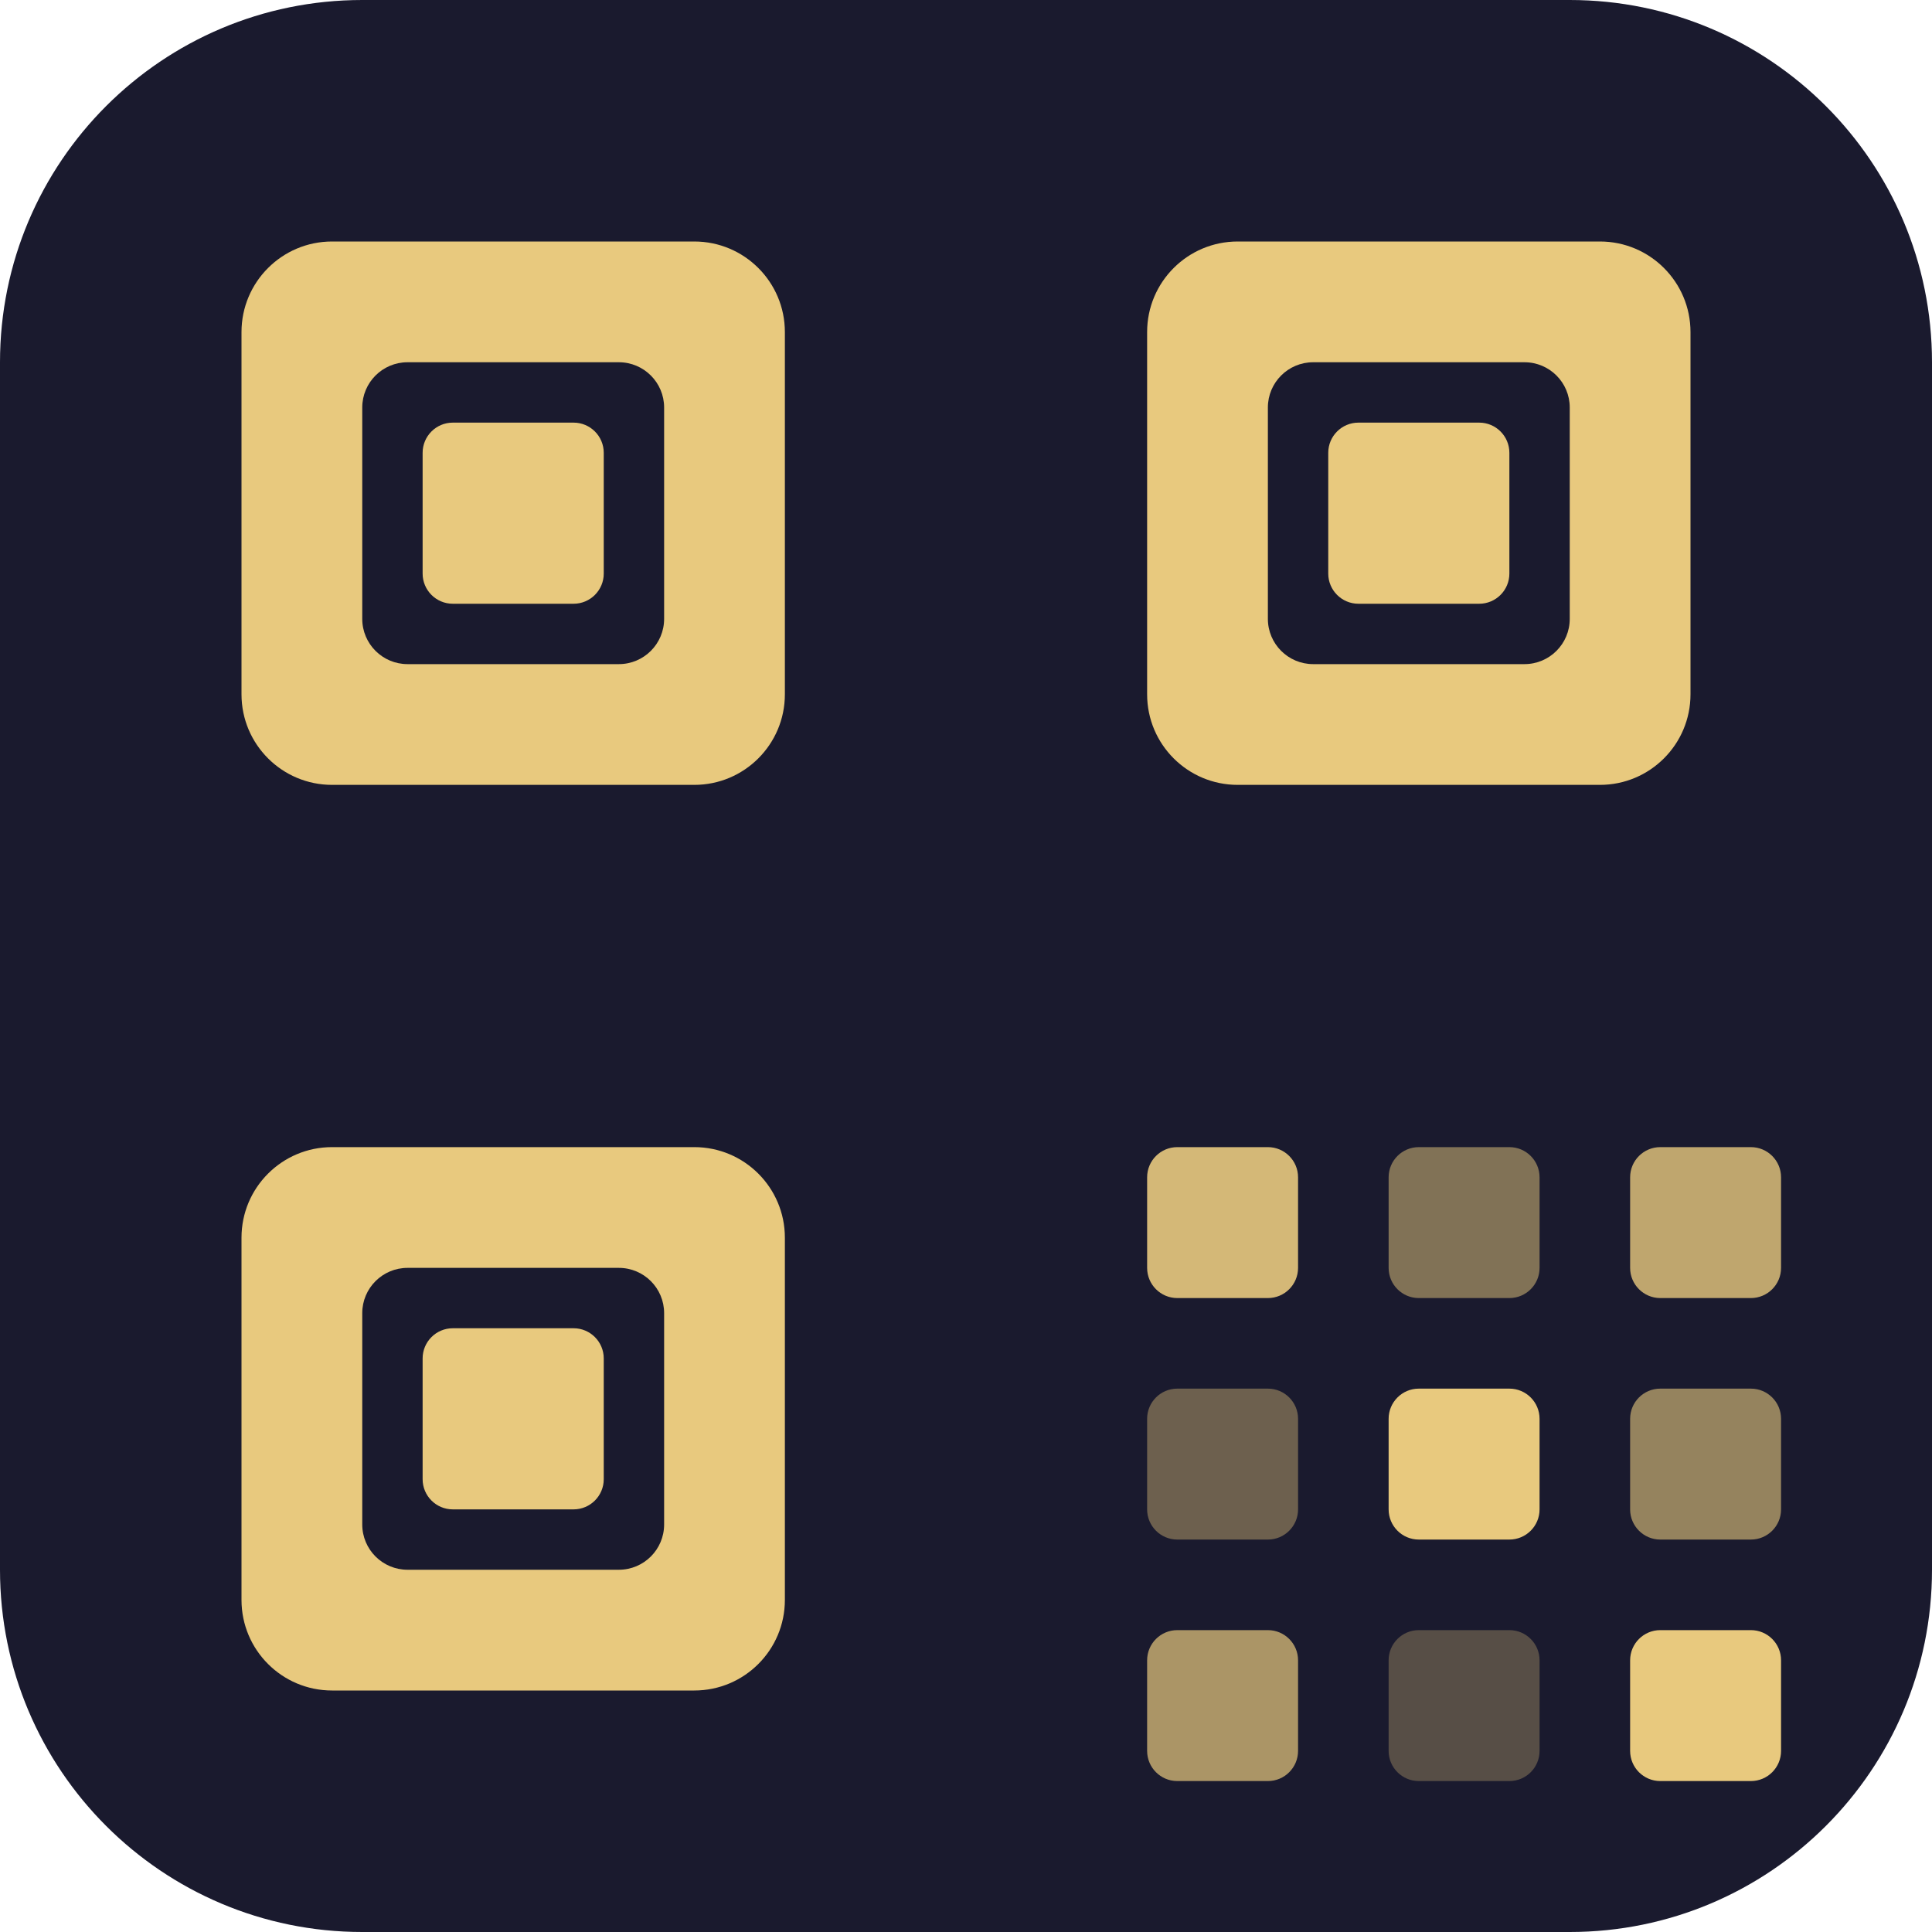
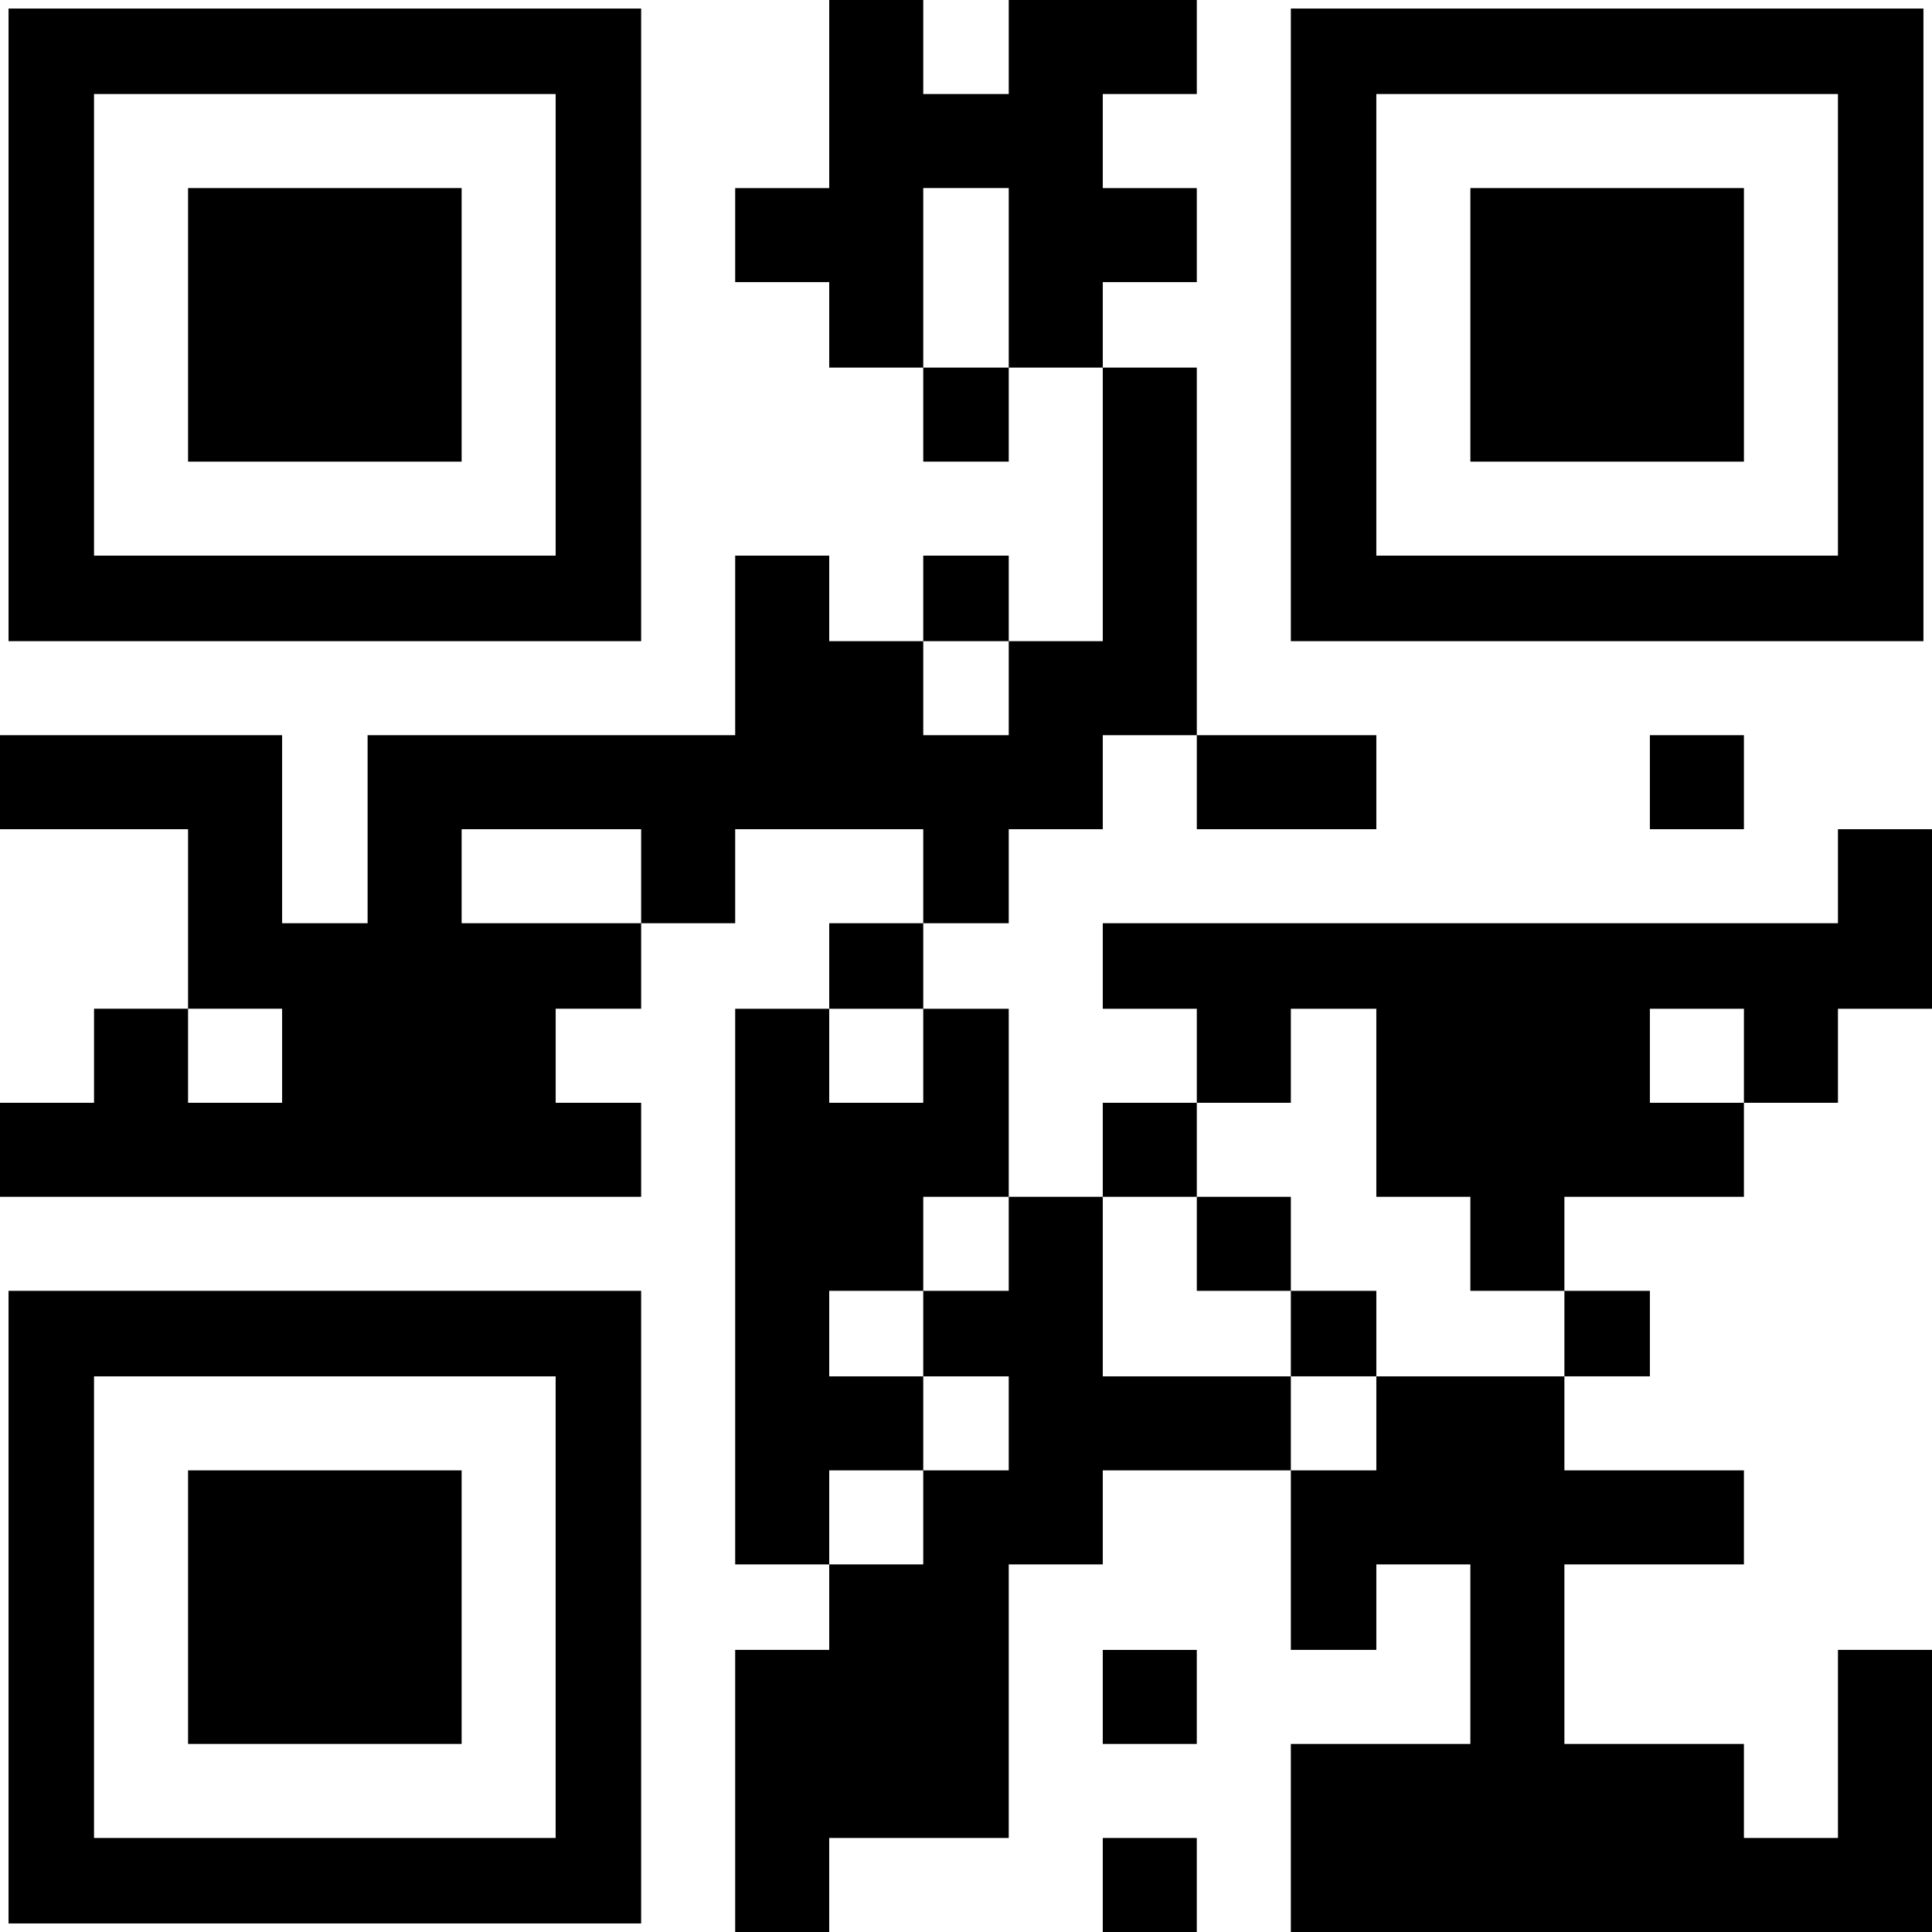
- <svg xmlns="http://www.w3.org/2000/svg" viewBox="0 0 64 64" fill="none">
-   <rect width="64" height="64" rx="12" fill="#1a1a2e" />
-   <rect x="8" y="8" width="18" height="18" rx="3" fill="#e8c97e" />
-   <rect x="12" y="12" width="10" height="10" rx="1.5" fill="#1a1a2e" />
-   <rect x="14" y="14" width="6" height="6" rx="1" fill="#e8c97e" />
-   <rect x="38" y="8" width="18" height="18" rx="3" fill="#e8c97e" />
-   <rect x="42" y="12" width="10" height="10" rx="1.5" fill="#1a1a2e" />
-   <rect x="44" y="14" width="6" height="6" rx="1" fill="#e8c97e" />
-   <rect x="8" y="38" width="18" height="18" rx="3" fill="#e8c97e" />
-   <rect x="12" y="42" width="10" height="10" rx="1.5" fill="#1a1a2e" />
-   <rect x="14" y="44" width="6" height="6" rx="1" fill="#e8c97e" />
-   <rect x="38" y="38" width="5" height="5" rx="1" fill="#e8c97e" opacity="0.9" />
-   <rect x="46" y="38" width="5" height="5" rx="1" fill="#e8c97e" opacity="0.5" />
-   <rect x="54" y="38" width="5" height="5" rx="1" fill="#e8c97e" opacity="0.8" />
-   <rect x="38" y="46" width="5" height="5" rx="1" fill="#e8c97e" opacity="0.4" />
-   <rect x="46" y="46" width="5" height="5" rx="1" fill="#e8c97e" opacity="1" />
-   <rect x="54" y="46" width="5" height="5" rx="1" fill="#e8c97e" opacity="0.6" />
-   <rect x="38" y="54" width="5" height="5" rx="1" fill="#e8c97e" opacity="0.7" />
-   <rect x="46" y="54" width="5" height="5" rx="1" fill="#e8c97e" opacity="0.3" />
-   <rect x="54" y="54" width="5" height="5" rx="1" fill="#e8c97e" opacity="1" />
+ <svg xmlns="http://www.w3.org/2000/svg" width="100%" height="100%" viewBox="0 0 256 256" version="1.1" xml:space="preserve" style="fill-rule:evenodd;clip-rule:evenodd;stroke-linejoin:round;stroke-miterlimit:2;">
+   <g id="Background">
+     <path id="Path-1" d="M24.92,133.664l0,-23.788l-24.92,0l0,-12.46l37.381,0l0,24.92l11.327,0l0,-24.92l48.708,0l0,-23.788l12.46,0l0,11.327l12.46,0l0,12.46l11.327,0l0,-12.46l12.46,0l0,-36.248l12.46,0l0,48.708l-12.46,0l0,12.46l-12.46,0l0,12.46l-11.327,0l0,-12.46l-24.92,0l0,12.46l-12.46,0l0,-12.46l-23.788,0l0,12.46l23.788,0l0,11.327l-11.327,0l0,12.46l11.327,0l0,12.46l-84.956,0l0,-12.46l12.46,0l0,-12.46l12.46,0l0,12.46l12.46,0l0,-12.46l-12.46,0Zm97.416,-48.708l0,-11.327l11.327,0l0,11.327l-11.327,0Zm0,37.381l0,11.327l-12.46,0l0,-11.327l12.46,0Zm0,11.327l11.327,0l0,24.92l-11.327,0l0,12.46l-12.46,0l0,11.327l12.46,0l0,12.46l-12.46,0l0,12.46l-12.46,0l0,-73.628l12.46,0l0,12.46l12.46,0l0,-12.46Zm11.327,24.92l12.46,0l0,23.788l24.92,0l0,12.46l-24.92,0l0,12.46l-12.46,0l0,36.248l-23.788,0l0,12.46l-12.46,0l0,-37.381l12.46,0l0,-11.327l12.46,0l0,-12.46l11.327,0l0,-12.46l-11.327,0l0,-11.327l11.327,0l0,-12.46Zm12.46,0l0,-12.46l12.46,0l0,12.46l-12.46,0Zm12.46,-12.46l0,-12.46l-12.46,0l0,-11.327l97.416,0l0,-12.46l12.46,0l0,23.788l-12.46,0l0,12.46l-12.46,0l0,-12.46l-12.46,0l0,12.46l12.46,0l0,12.46l-23.788,0l0,12.46l-12.46,0l0,-12.46l-12.46,0l0,-24.92l-11.327,0l0,12.46l-12.46,0Zm72.496,48.708l0,12.46l-23.788,0l0,23.788l23.788,0l0,12.46l12.46,0l0,-24.92l12.46,0l0,37.381l-84.956,0l0,-24.92l23.788,0l0,-23.788l-12.46,0l0,11.327l-11.327,0l0,-23.788l11.327,0l0,-12.46l24.92,0l0,12.46l23.788,0Zm-72.496,-97.416l23.788,0l0,12.46l-23.788,0l0,-12.46Zm-12.46,-48.708l-12.46,0l0,-23.788l-11.327,0l0,23.788l-12.46,0l0,-11.327l-12.46,0l0,-12.46l12.46,0l0,-24.92l12.46,0l0,12.46l11.327,0l0,-12.46l24.92,0l0,12.46l-12.46,0l0,12.46l12.46,0l0,12.46l-12.46,0l0,11.327Zm-12.46,0l0,12.46l-11.327,0l0,-12.46l11.327,0Zm-132.531,-47.575l83.823,0l0,83.823l-83.823,-0l0,-83.823Zm11.327,72.496l61.168,0l0,-61.168l-61.168,0l0,61.168Zm158.584,-72.496l83.823,0l0,83.823l-83.823,-0l0,-83.823Zm11.327,72.496l61.168,0l0,-61.168l-61.168,0l0,61.168Zm36.248,23.788l12.46,0l0,12.46l-12.46,0l0,-12.46Zm-217.487,73.628l83.823,0l0,83.823l-83.823,0l0,-83.823Zm11.327,72.496l61.168,0l0,-61.168l-61.168,0l0,61.168Zm133.664,-24.92l12.46,0l0,12.46l-12.46,0l0,-12.46Zm0,24.92l12.46,0l0,12.46l-12.46,0l0,-12.46Z" />
+     <path id="Path-3" d="M24.92,24.92l0,36.248l36.248,0l0,-36.248l-36.248,-0Zm169.912,0l0,36.248l36.248,0l0,-36.248l-36.248,-0Zm-36.248,133.664l0,12.46l12.46,0l0,11.327l11.327,0l0,-11.327l-11.327,0l0,-12.46l-12.46,0Zm48.708,12.46l0,11.327l11.327,0l0,-11.327l-11.327,0Zm-182.372,23.788l0,36.248l36.248,0l0,-36.248l-36.248,0Z" style="fill-rule:nonzero;" />
+   </g>
</svg>
